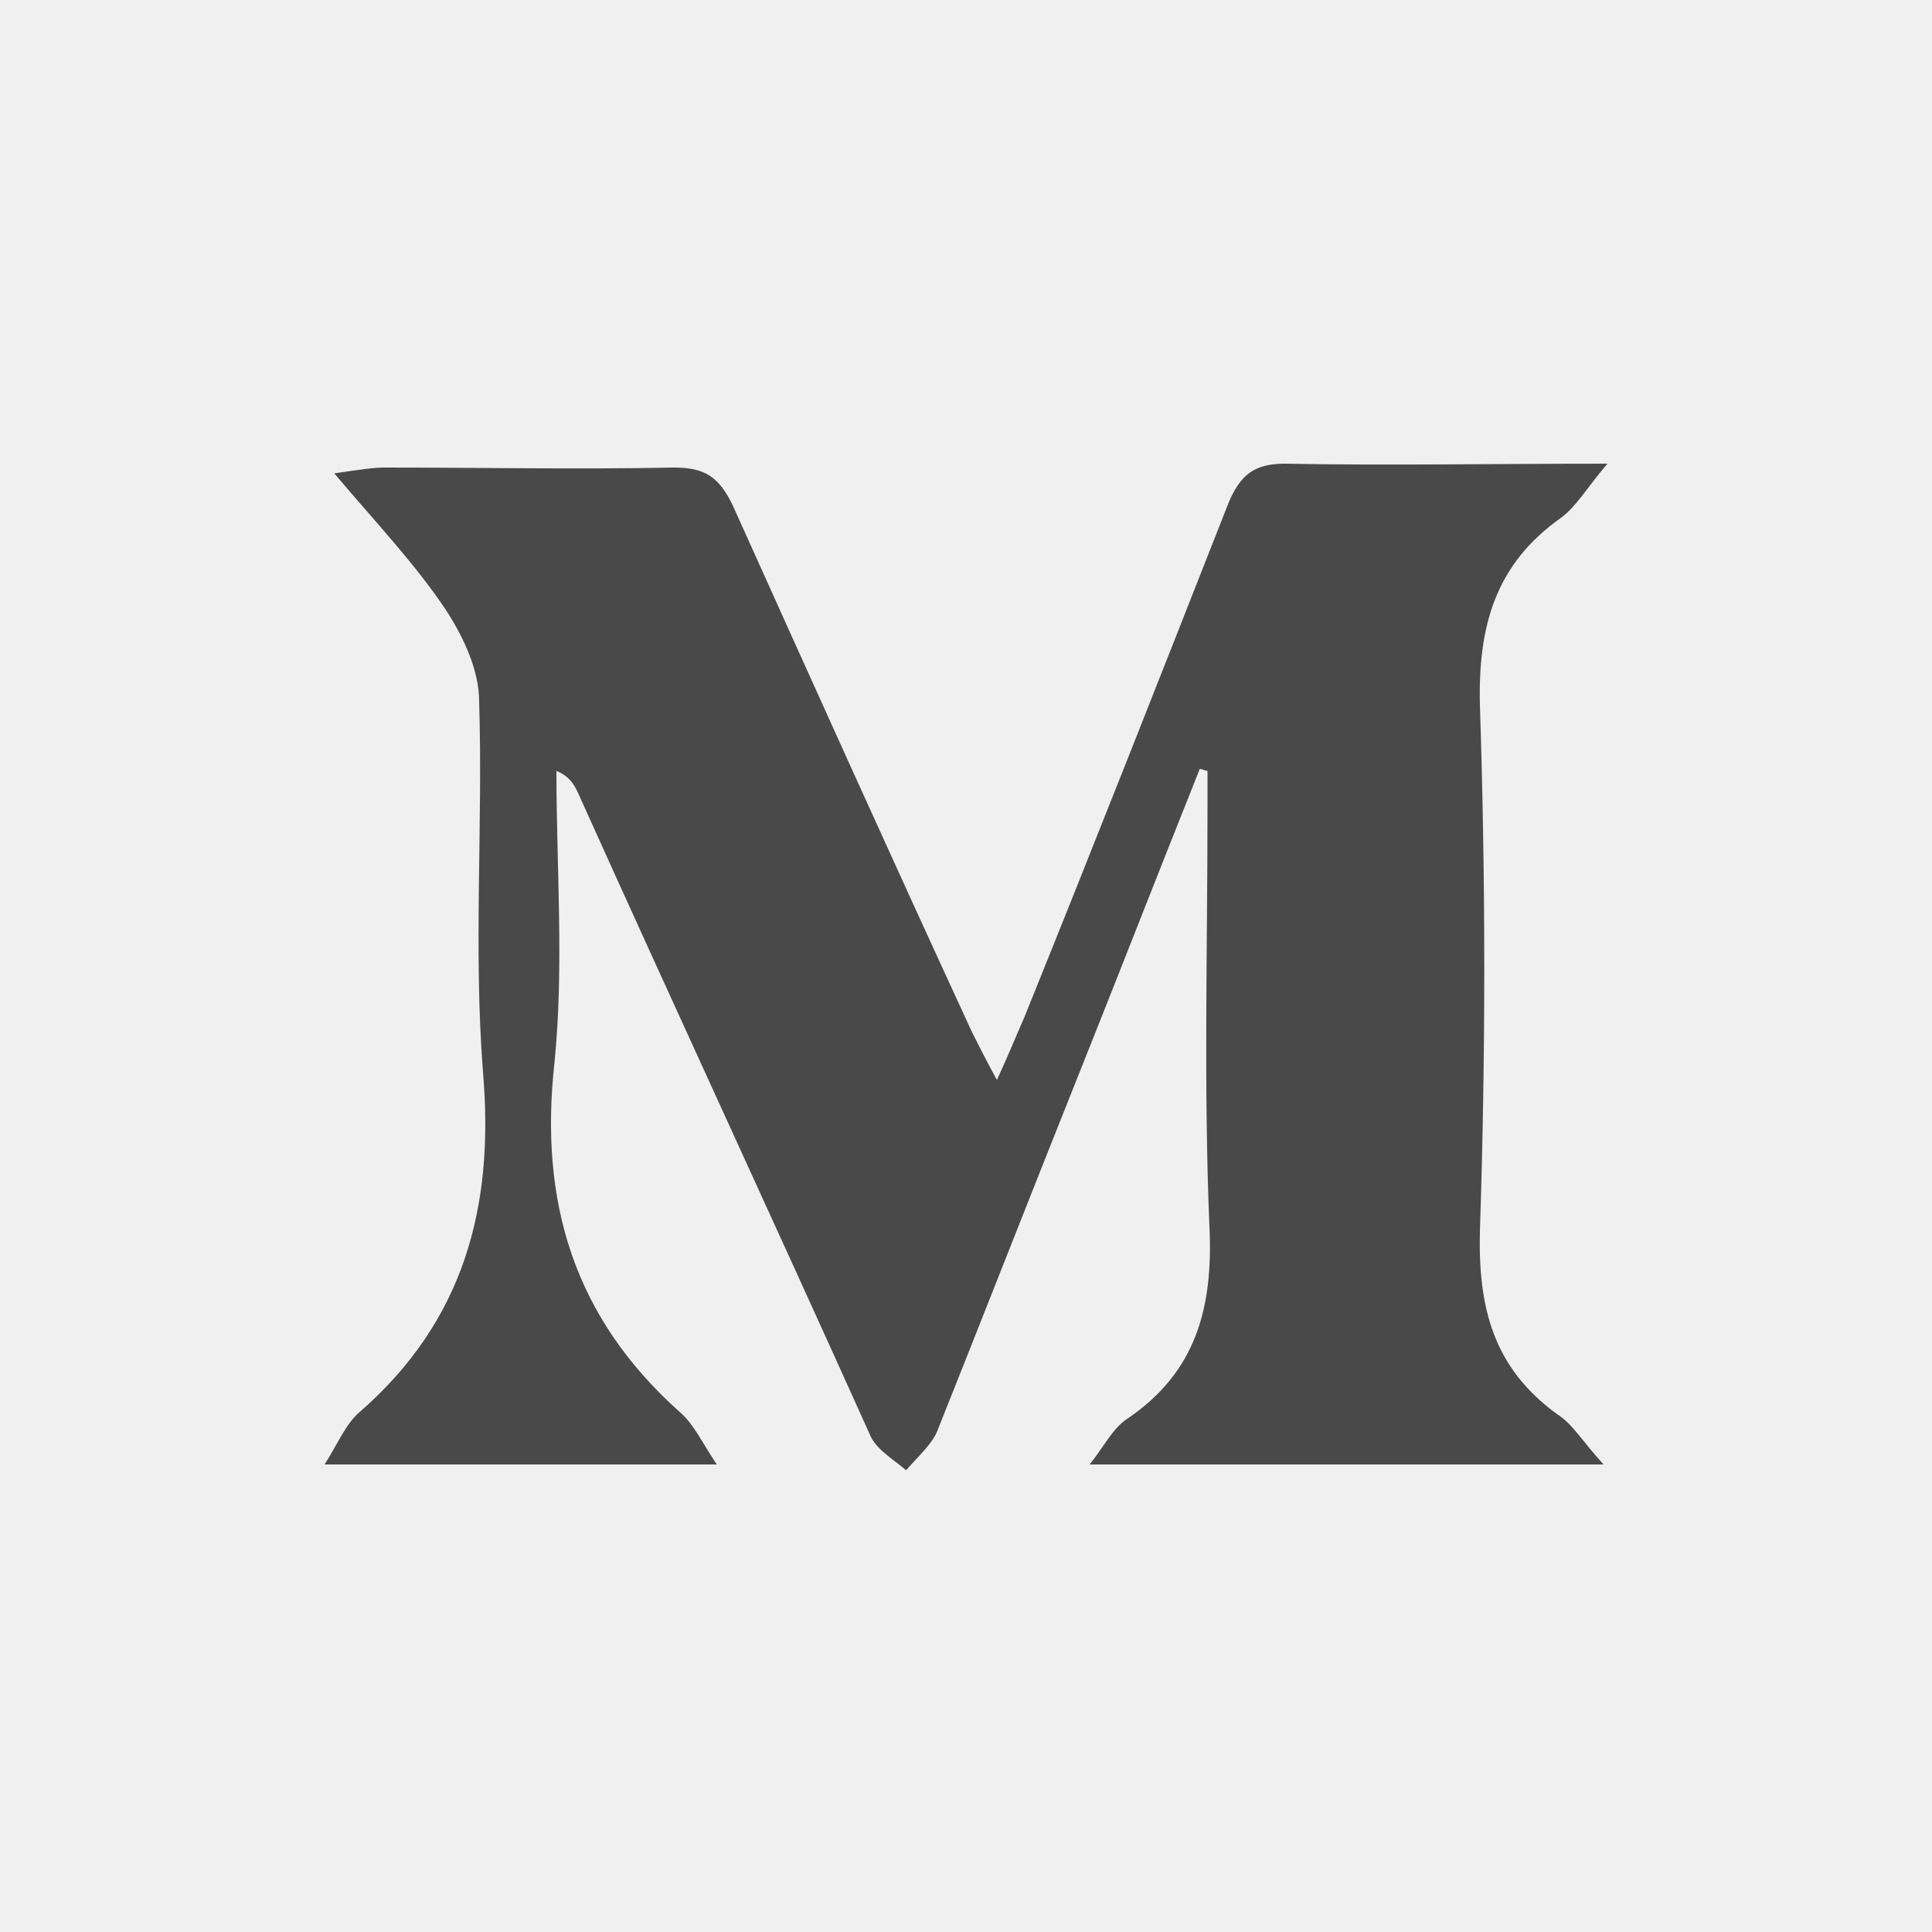
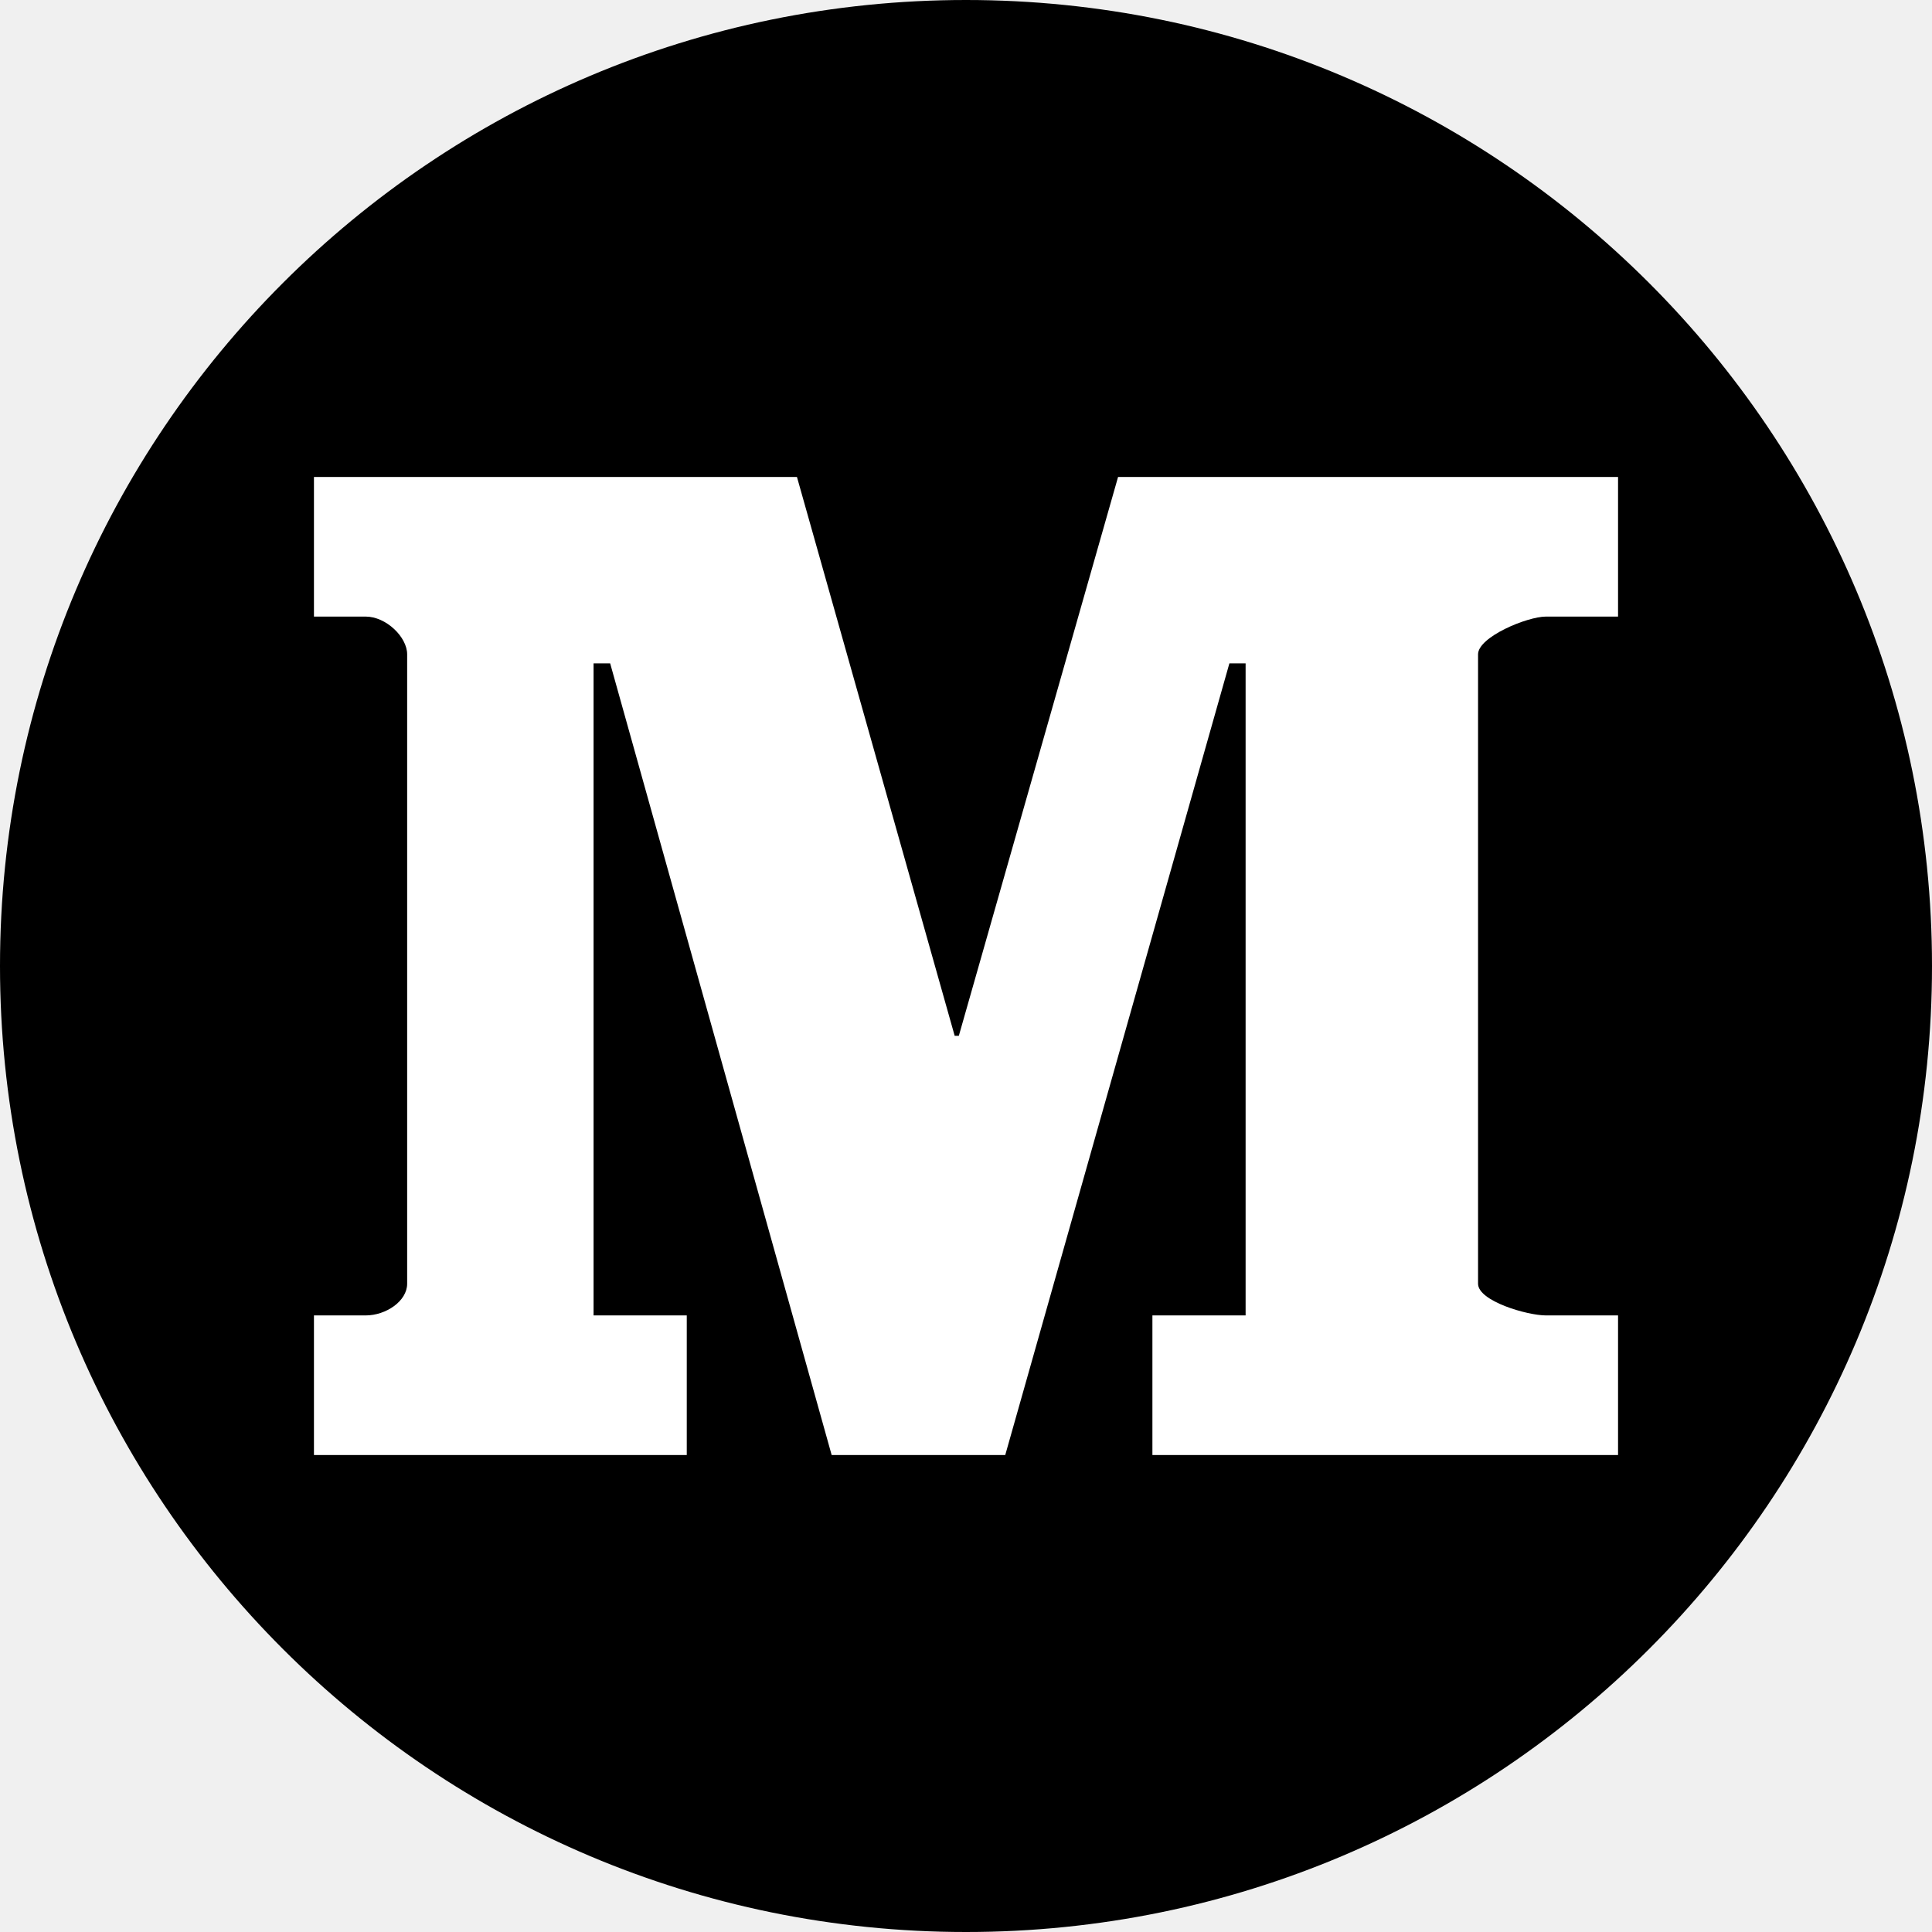
- <svg xmlns="http://www.w3.org/2000/svg" version="1.1" x="0px" y="0px" viewBox="0 0 100 100" style="enable-background:new 0 0 100 100;" xml:space="preserve">
+ <svg xmlns="http://www.w3.org/2000/svg" version="1.1" x="0px" y="0px" viewBox="0 0 512 512" style="enable-background:new 0 0 512 512;" xml:space="preserve">
  <style type="text/css">
- 	.st0{fill:#494949;}
- 	.st1{display:none;}
- 	.st2{display:inline;}
- 	.st3{fill:#27FB6B;}
+ 	.st0{fill:#FFFFFF;}
</style>
-   <g id="Layer_1">
+   <g id="Layer_3">
+     <circle cx="256" cy="256" r="256" />
+   </g>
+   <g id="Layer_4">
    <g>
-       <path class="st0" d="M51.6,55.9c0.6-1.3,1-2.3,1.4-3.2c3.6-8.9,7.1-17.8,10.6-26.7c0.6-1.4,1.3-2,2.9-2c5.3,0.1,10.6,0,16.7,0    c-1.1,1.3-1.6,2.2-2.4,2.8c-3.4,2.4-4.3,5.6-4.2,9.7c0.3,9.1,0.3,18.2,0,27.2c-0.1,4,0.7,7.1,4,9.5c0.8,0.5,1.3,1.4,2.4,2.6    c-9.1,0-17.6,0-26.6,0c0.8-1,1.2-1.9,2-2.4c3.5-2.4,4.4-5.7,4.2-9.9c-0.3-7.2-0.1-14.5-0.1-21.7c0-0.6,0-1.2,0-1.9    c-0.1,0-0.3-0.1-0.4-0.1c-2.2,5.5-4.3,10.9-6.5,16.4c-2.4,6-4.7,11.9-7.1,17.9c-0.3,0.7-1,1.3-1.6,2c-0.7-0.6-1.6-1.1-1.9-1.9    C40,63.1,34.9,52.1,29.9,41c-0.2-0.4-0.4-0.8-1.1-1.1c0,5,0.4,10.1-0.1,15.1c-0.8,7.2,1,13.2,6.5,18.1c0.7,0.6,1.1,1.5,1.9,2.7    c-7,0-13.4,0-20.3,0c0.7-1.1,1.1-2.1,1.8-2.7c5.4-4.7,7-10.6,6.4-17.6c-0.5-6.4,0-12.8-0.2-19.2c0-1.6-0.8-3.3-1.7-4.7    c-1.6-2.4-3.6-4.5-5.8-7.1c1.4-0.2,2-0.3,2.6-0.3c5,0,10,0.1,15,0c1.6,0,2.3,0.5,3,1.9c4.1,9.1,8.2,18.2,12.4,27.3    C50.6,54,51,54.8,51.6,55.9z" />
-     </g>
-   </g>
-   <g id="Layer_2" class="st1">
-     <g class="st2">
-       <path id="Goodreads" class="st0" d="M49.9,60.6c5.7,0,9.7-2.9,12.1-8.5h0.1v8.6c0,0.6,0,1.6-0.1,3c-0.2,1.4-0.6,2.9-1.4,4.5    c-0.7,1.5-1.9,2.8-3.6,3.9c-1.6,1.2-3.9,1.8-6.9,1.8c-2.8,0-5.2-0.7-7.2-2.2c-2-1.4-3.2-3.8-3.5-7H37c0.3,4.2,1.6,7.2,4,9    c2.4,1.7,5.4,2.6,9.1,2.6c3.6,0,6.4-0.7,8.4-2c2-1.3,3.4-2.9,4.3-4.9c0.9-1.9,1.4-3.8,1.6-5.6c0.1-1.8,0.2-3,0.2-3.8V24.5h-2.5    v7.8H62c-1-2.9-2.5-5-4.8-6.5c-2.2-1.4-4.7-2.2-7.4-2.2c-4.7,0.1-8.3,1.9-10.7,5.4c-2.5,3.5-3.8,7.8-3.8,13    c0,5.3,1.2,9.7,3.6,13.1C41.4,58.8,45,60.6,49.9,60.6z M40.9,31.1c2-3.2,4.9-4.9,9-5c4.1,0.1,7.2,1.7,9.2,4.8c2,3.1,3,6.8,3,11.2    c0,4.4-1,8.1-3,11.1c-2,3.3-5.1,4.9-9.2,5c-3.9-0.1-6.9-1.7-8.9-4.8c-2.1-3.1-3.1-6.8-3.1-11.3C37.8,38,38.8,34.3,40.9,31.1z" />
-     </g>
-   </g>
-   <g id="Layer_3" class="st1">
-     <g class="st2">
-       <path id="LinkedIn__x28_alt_x29_" class="st3" d="M71.4,24.9H28.6c-2.1,0-3.7,1.6-3.7,3.6v43.1c0,2,1.7,3.6,3.7,3.6h42.8    c2.1,0,3.7-1.6,3.7-3.6V28.5C75.1,26.5,73.5,24.9,71.4,24.9z M40.1,66.9h-7.6V44.2h7.6V66.9z M36.3,41.1L36.3,41.1    c-2.6,0-4.2-1.7-4.2-3.9c0-2.2,1.7-3.9,4.3-3.9c2.6,0,4.2,1.7,4.2,3.9C40.6,39.4,39,41.1,36.3,41.1z M67.5,66.9h-7.6V54.8    c0-3.1-1.1-5.1-3.8-5.1c-2.1,0-3.3,1.4-3.9,2.8c-0.2,0.5-0.3,1.2-0.3,1.8v12.7h-7.6c0,0,0.1-20.6,0-22.7h7.6v3.2    c1-1.5,2.8-3.8,6.8-3.8c5,0,8.7,3.2,8.7,10.2V66.9L67.5,66.9z M51.8,47.5C51.9,47.5,51.9,47.5,51.8,47.5L51.8,47.5L51.8,47.5z" />
+       <path class="st0" d="M428.8,163.4h-19.1c-5,0-18,5.4-18,10v166.8c0,4.6,13,8.4,18,8.4h19.1v37H305.4v-37h24.7V175.8h-4.3    l-59.4,209.8h-46l-58.7-209.8h-4.4v172.8h24.7v37H83.2v-37h13.7c5.4,0,11-3.8,11-8.4V173.4c0-4.6-5.6-10-11-10H83.2v-37h128    l41.8,148.1h1.1l42.2-148.1h132.5V163.4z" />
    </g>
  </g>
</svg>
